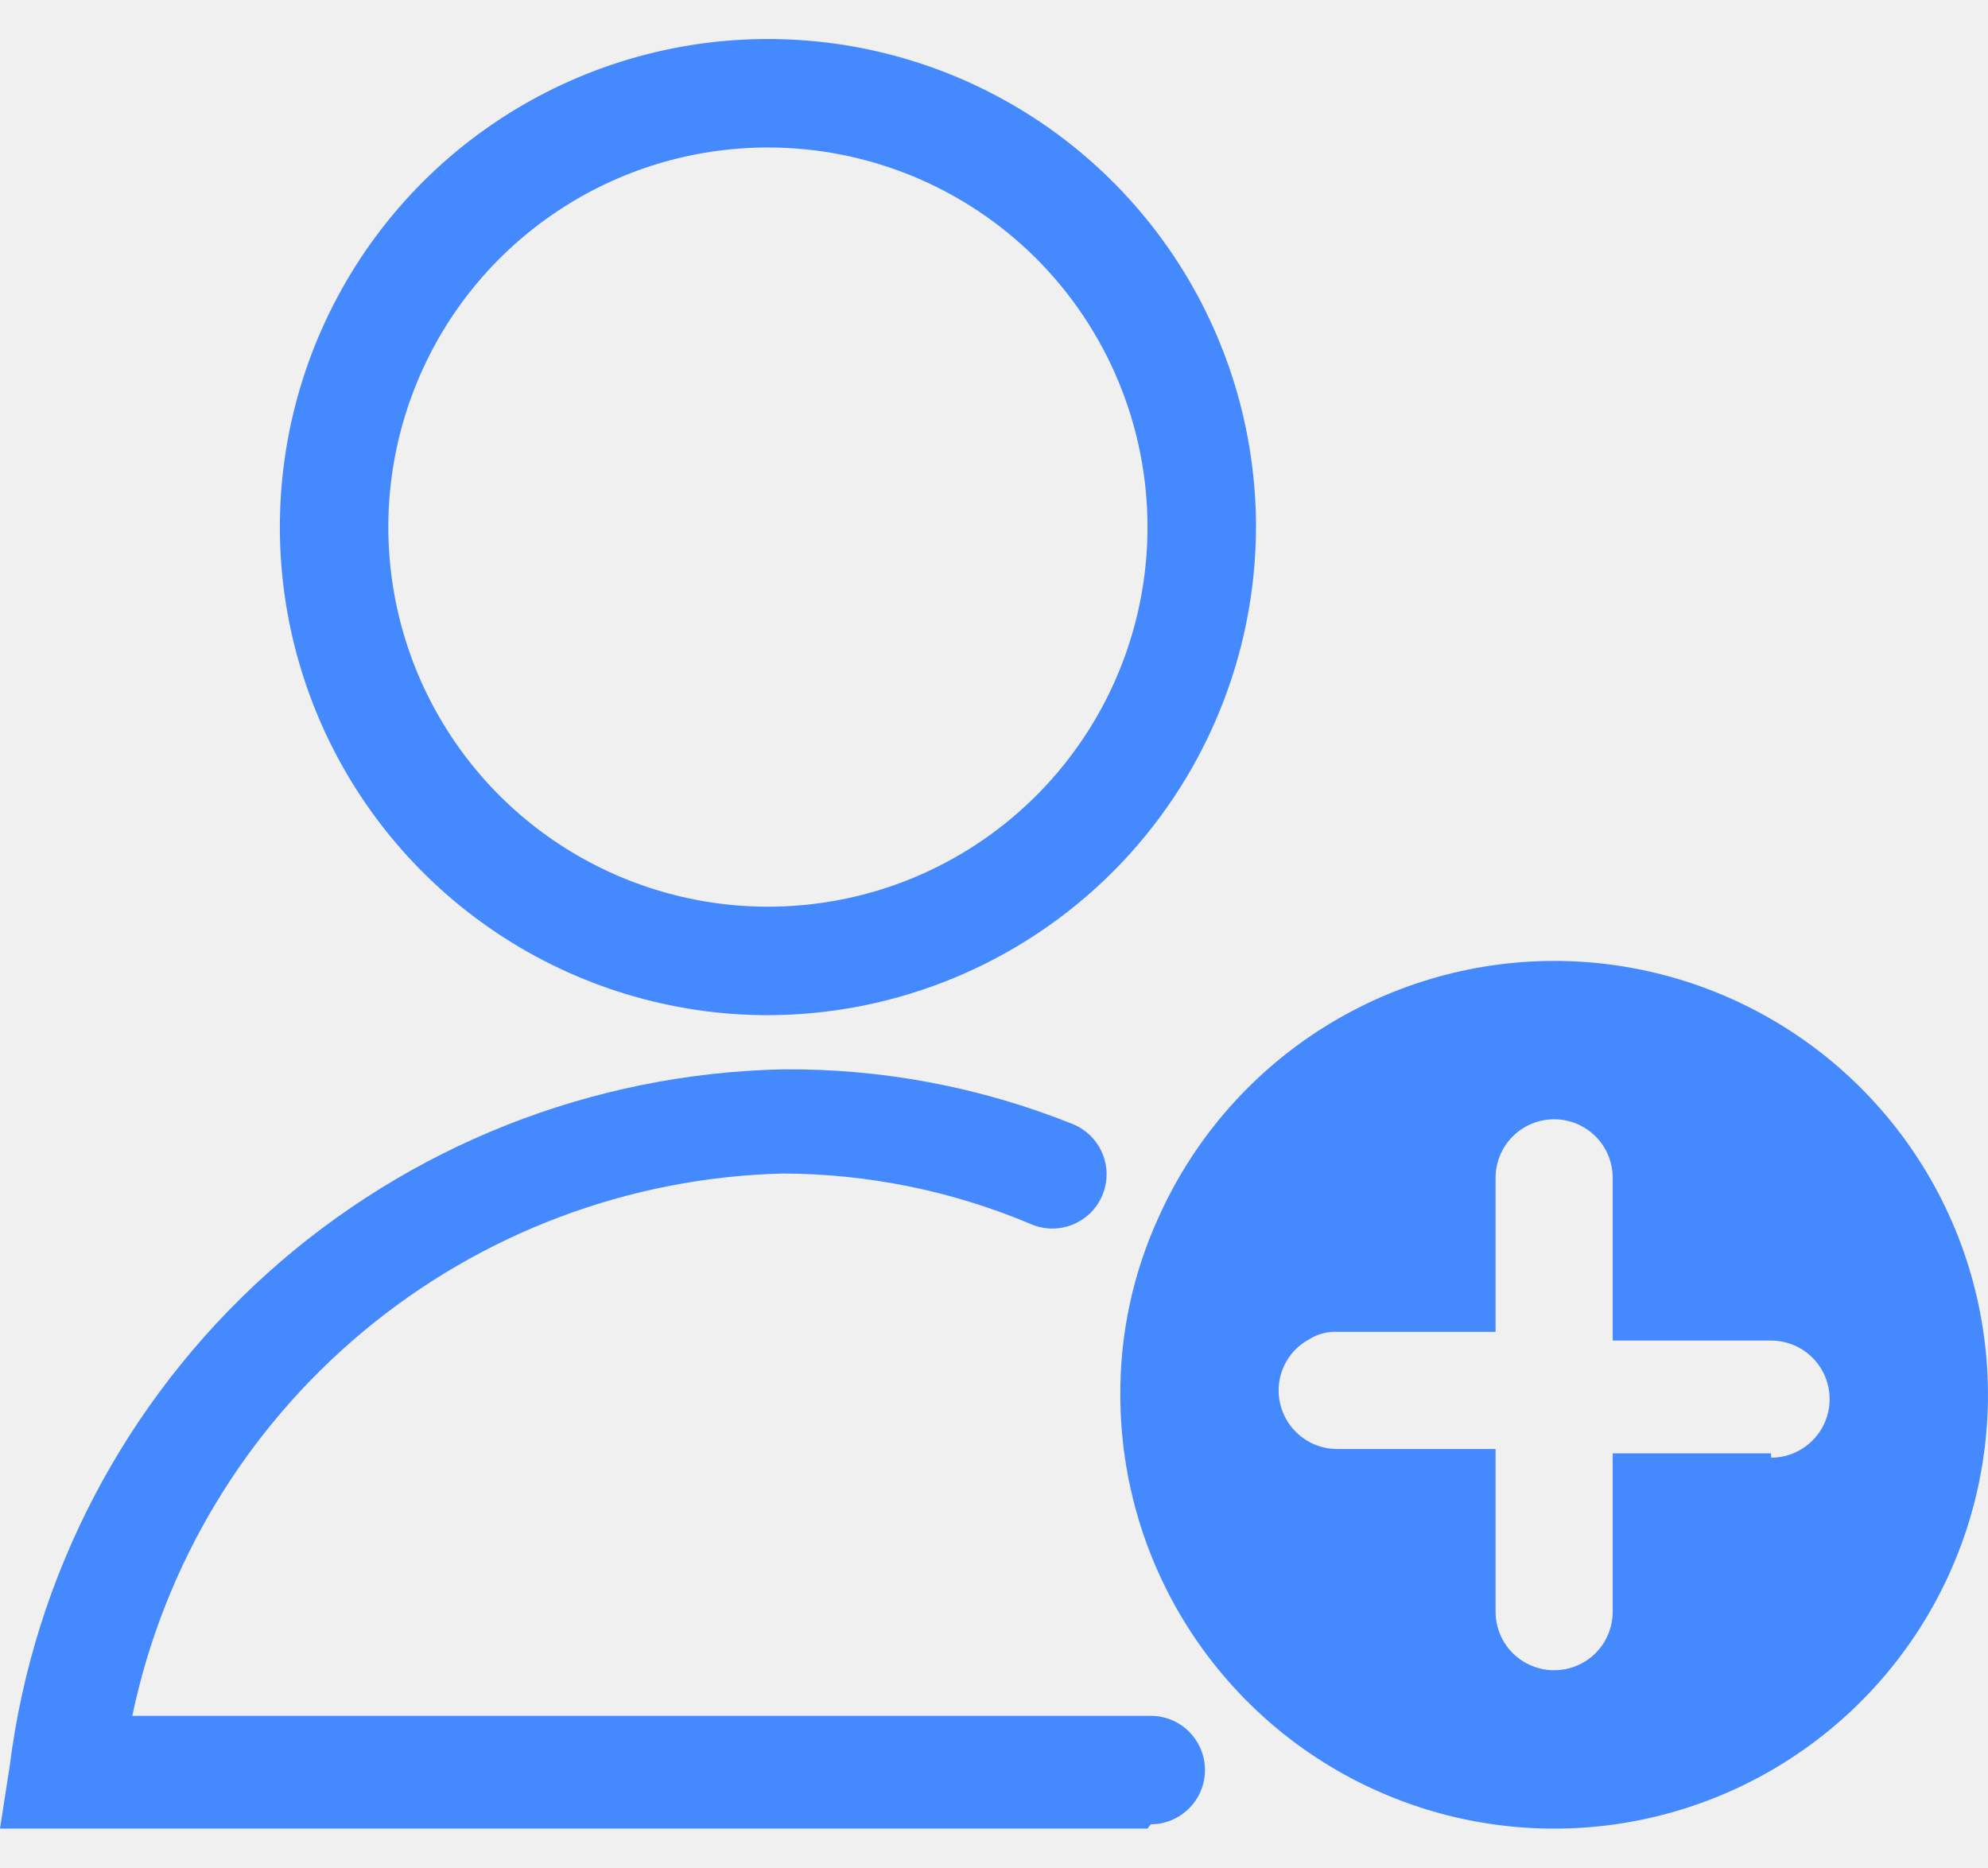
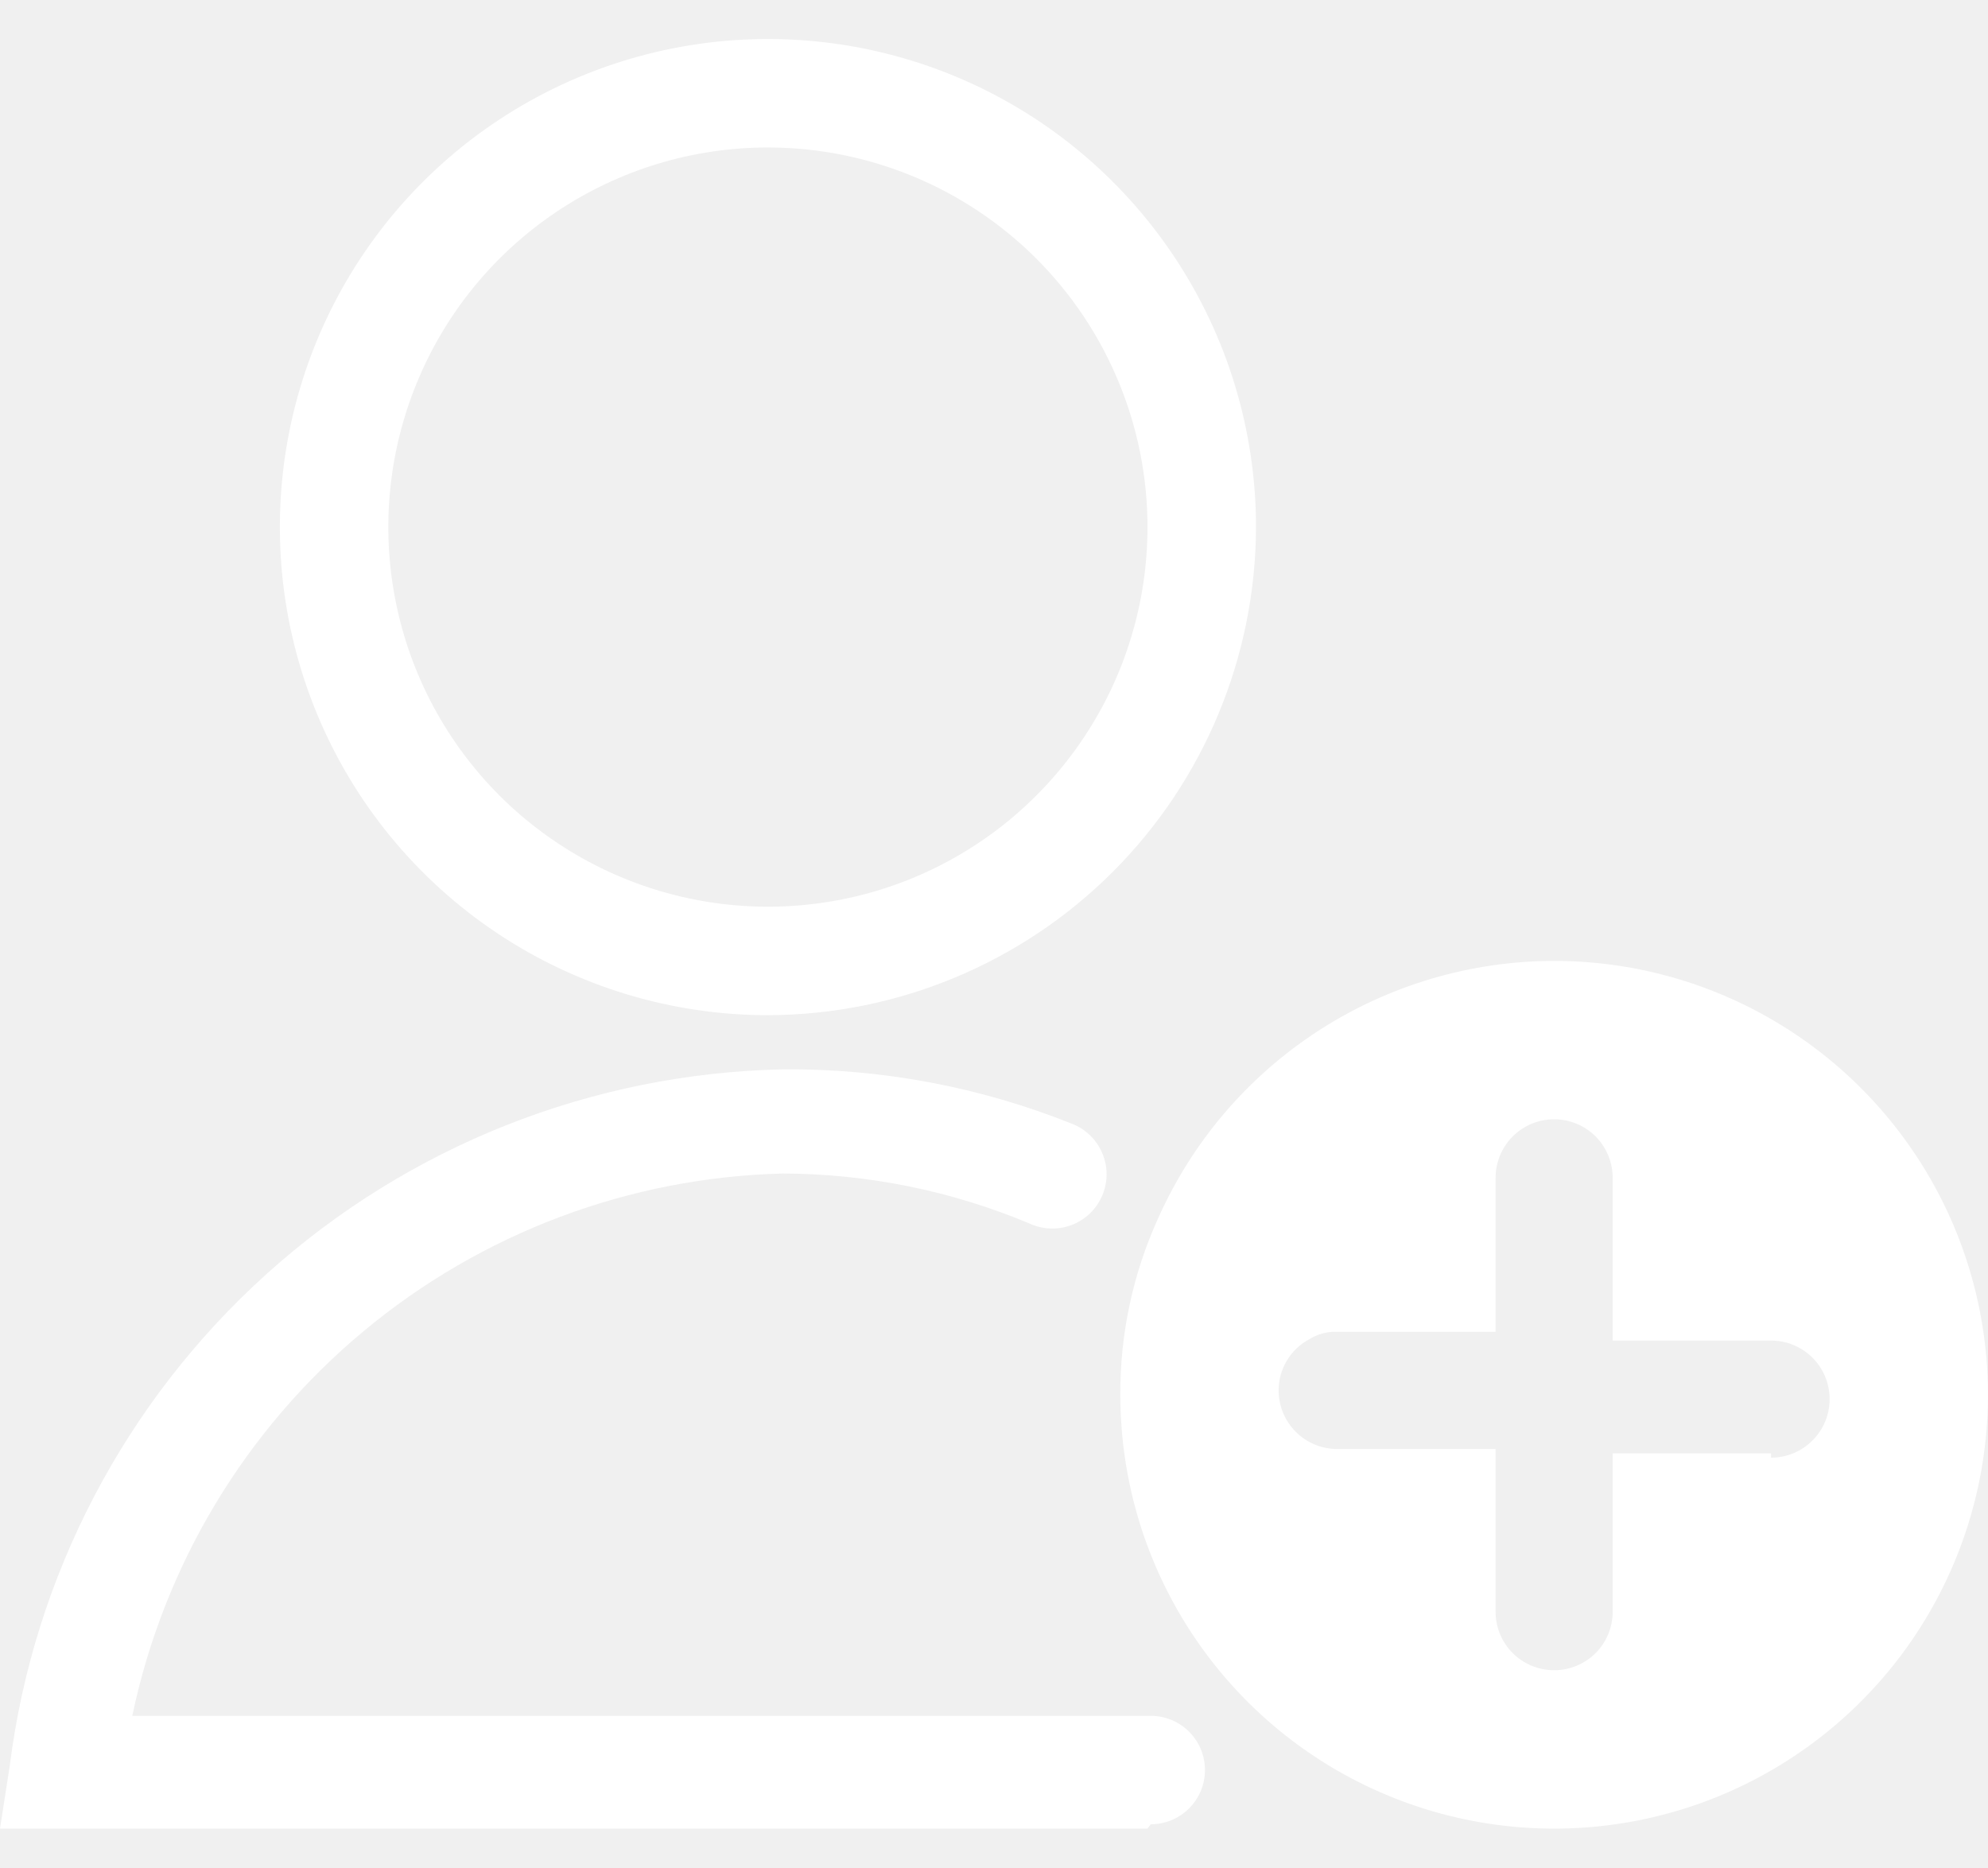
<svg xmlns="http://www.w3.org/2000/svg" width="33" height="31" viewBox="0 0 33 31" fill="none">
-   <path d="M12.747 16.851C11.145 16.851 9.578 16.375 8.246 15.485C6.914 14.595 5.875 13.33 5.262 11.849C4.649 10.369 4.489 8.74 4.801 7.169C5.114 5.597 5.885 4.153 7.018 3.02C8.151 1.887 9.595 1.116 11.167 0.803C12.738 0.491 14.367 0.651 15.848 1.264C17.328 1.877 18.593 2.916 19.483 4.248C20.374 5.58 20.849 7.147 20.849 8.749C20.844 10.896 19.989 12.954 18.471 14.473C16.952 15.991 14.894 16.846 12.747 16.851ZM12.747 2.448C11.501 2.448 10.283 2.817 9.246 3.51C8.21 4.202 7.402 5.186 6.926 6.338C6.449 7.489 6.324 8.756 6.567 9.978C6.81 11.201 7.41 12.323 8.291 13.205C9.173 14.086 10.296 14.686 11.518 14.929C12.74 15.172 14.007 15.048 15.159 14.571C16.31 14.094 17.294 13.286 17.986 12.25C18.679 11.214 19.048 9.995 19.048 8.749C19.048 7.078 18.384 5.475 17.203 4.293C16.021 3.112 14.418 2.448 12.747 2.448Z" fill="#4589FF" />
-   <path d="M19.048 30.353H0L0.162 29.309C0.559 26.163 2.074 23.264 4.43 21.142C6.787 19.02 9.828 17.816 12.999 17.75C14.638 17.736 16.265 18.042 17.788 18.651C17.901 18.694 18.004 18.759 18.092 18.843C18.179 18.927 18.249 19.027 18.296 19.139C18.344 19.25 18.369 19.37 18.369 19.491C18.369 19.612 18.345 19.732 18.297 19.844C18.25 19.955 18.181 20.056 18.094 20.14C18.006 20.224 17.903 20.29 17.79 20.333C17.677 20.377 17.556 20.396 17.435 20.392C17.314 20.387 17.195 20.359 17.085 20.307C15.791 19.765 14.402 19.484 12.999 19.479C10.447 19.542 7.992 20.466 6.031 22.1C4.07 23.734 2.719 25.982 2.196 28.481H19.102C19.341 28.481 19.57 28.576 19.738 28.744C19.907 28.913 20.002 29.142 20.002 29.381C20.002 29.619 19.907 29.849 19.738 30.017C19.57 30.186 19.341 30.281 19.102 30.281L19.048 30.353Z" fill="#4589FF" />
-   <path d="M25.798 15.95C24.408 15.951 23.048 16.355 21.881 17.112C20.715 17.869 19.794 18.947 19.227 20.217C18.807 21.138 18.592 22.139 18.597 23.152C18.597 24.576 19.019 25.968 19.81 27.152C20.602 28.337 21.726 29.26 23.042 29.805C24.358 30.35 25.806 30.493 27.203 30.215C28.6 29.937 29.883 29.251 30.89 28.244C31.898 27.237 32.583 25.953 32.861 24.557C33.139 23.16 32.996 21.712 32.452 20.396C31.906 19.08 30.983 17.955 29.799 17.164C28.615 16.373 27.223 15.95 25.798 15.95ZM29.399 24.124H26.77V26.752C26.77 27.01 26.668 27.258 26.486 27.44C26.303 27.622 26.056 27.724 25.798 27.724C25.54 27.724 25.293 27.622 25.111 27.44C24.928 27.258 24.826 27.01 24.826 26.752V24.052H22.198C22.07 24.052 21.943 24.027 21.825 23.978C21.707 23.929 21.6 23.857 21.51 23.767C21.42 23.677 21.348 23.57 21.299 23.452C21.25 23.334 21.225 23.207 21.225 23.08C21.224 22.906 21.271 22.736 21.36 22.587C21.449 22.437 21.576 22.315 21.729 22.233C21.868 22.144 22.032 22.099 22.198 22.107H24.826V19.551C24.826 19.293 24.928 19.046 25.111 18.863C25.293 18.681 25.54 18.579 25.798 18.579C26.056 18.579 26.303 18.681 26.486 18.863C26.668 19.046 26.77 19.293 26.77 19.551V22.252H29.399C29.657 22.252 29.904 22.354 30.086 22.536C30.269 22.718 30.371 22.966 30.371 23.224C30.371 23.482 30.269 23.729 30.086 23.911C29.904 24.093 29.657 24.196 29.399 24.196V24.124Z" fill="#4589FF" />
+   <path d="M12.747 16.851C11.145 16.851 9.578 16.375 8.246 15.485C6.914 14.595 5.875 13.33 5.262 11.849C4.649 10.369 4.489 8.74 4.801 7.169C5.114 5.597 5.885 4.153 7.018 3.02C8.151 1.887 9.595 1.116 11.167 0.803C12.738 0.491 14.367 0.651 15.848 1.264C17.328 1.877 18.593 2.916 19.483 4.248C20.374 5.58 20.849 7.147 20.849 8.749C20.844 10.896 19.989 12.954 18.471 14.473C16.952 15.991 14.894 16.846 12.747 16.851ZM12.747 2.448C11.501 2.448 10.283 2.817 9.246 3.51C8.21 4.202 7.402 5.186 6.926 6.338C6.449 7.489 6.324 8.756 6.567 9.978C6.81 11.201 7.41 12.323 8.291 13.205C9.173 14.086 10.296 14.686 11.518 14.929C12.74 15.172 14.007 15.048 15.159 14.571C16.31 14.094 17.294 13.286 17.986 12.25C18.679 11.214 19.048 9.995 19.048 8.749C19.048 7.078 18.384 5.475 17.203 4.293C16.021 3.112 14.418 2.448 12.747 2.448Z" fill="#FFFFFF" />
+   <path d="M19.048 30.353H0L0.162 29.309C0.559 26.163 2.074 23.264 4.43 21.142C6.787 19.02 9.828 17.816 12.999 17.75C14.638 17.736 16.265 18.042 17.788 18.651C17.901 18.694 18.004 18.759 18.092 18.843C18.179 18.927 18.249 19.027 18.296 19.139C18.344 19.25 18.369 19.37 18.369 19.491C18.369 19.612 18.345 19.732 18.297 19.844C18.25 19.955 18.181 20.056 18.094 20.14C18.006 20.224 17.903 20.29 17.79 20.333C17.677 20.377 17.556 20.396 17.435 20.392C17.314 20.387 17.195 20.359 17.085 20.307C15.791 19.765 14.402 19.484 12.999 19.479C10.447 19.542 7.992 20.466 6.031 22.1C4.07 23.734 2.719 25.982 2.196 28.481H19.102C19.341 28.481 19.57 28.576 19.738 28.744C19.907 28.913 20.002 29.142 20.002 29.381C20.002 29.619 19.907 29.849 19.738 30.017C19.57 30.186 19.341 30.281 19.102 30.281L19.048 30.353Z" fill="#FFFFFF" />
+   <path d="M25.798 15.95C24.408 15.951 23.048 16.355 21.881 17.112C20.715 17.869 19.794 18.947 19.227 20.217C18.807 21.138 18.592 22.139 18.597 23.152C18.597 24.576 19.019 25.968 19.81 27.152C20.602 28.337 21.726 29.26 23.042 29.805C24.358 30.35 25.806 30.493 27.203 30.215C28.6 29.937 29.883 29.251 30.89 28.244C31.898 27.237 32.583 25.953 32.861 24.557C33.139 23.16 32.996 21.712 32.452 20.396C31.906 19.08 30.983 17.955 29.799 17.164C28.615 16.373 27.223 15.95 25.798 15.95ZM29.399 24.124H26.77V26.752C26.77 27.01 26.668 27.258 26.486 27.44C26.303 27.622 26.056 27.724 25.798 27.724C25.54 27.724 25.293 27.622 25.111 27.44C24.928 27.258 24.826 27.01 24.826 26.752V24.052H22.198C22.07 24.052 21.943 24.027 21.825 23.978C21.707 23.929 21.6 23.857 21.51 23.767C21.42 23.677 21.348 23.57 21.299 23.452C21.25 23.334 21.225 23.207 21.225 23.08C21.224 22.906 21.271 22.736 21.36 22.587C21.449 22.437 21.576 22.315 21.729 22.233C21.868 22.144 22.032 22.099 22.198 22.107H24.826V19.551C24.826 19.293 24.928 19.046 25.111 18.863C25.293 18.681 25.54 18.579 25.798 18.579C26.056 18.579 26.303 18.681 26.486 18.863C26.668 19.046 26.77 19.293 26.77 19.551V22.252H29.399C29.657 22.252 29.904 22.354 30.086 22.536C30.269 22.718 30.371 22.966 30.371 23.224C30.371 23.482 30.269 23.729 30.086 23.911C29.904 24.093 29.657 24.196 29.399 24.196V24.124Z" fill="#FFFFFF" />
</svg>
